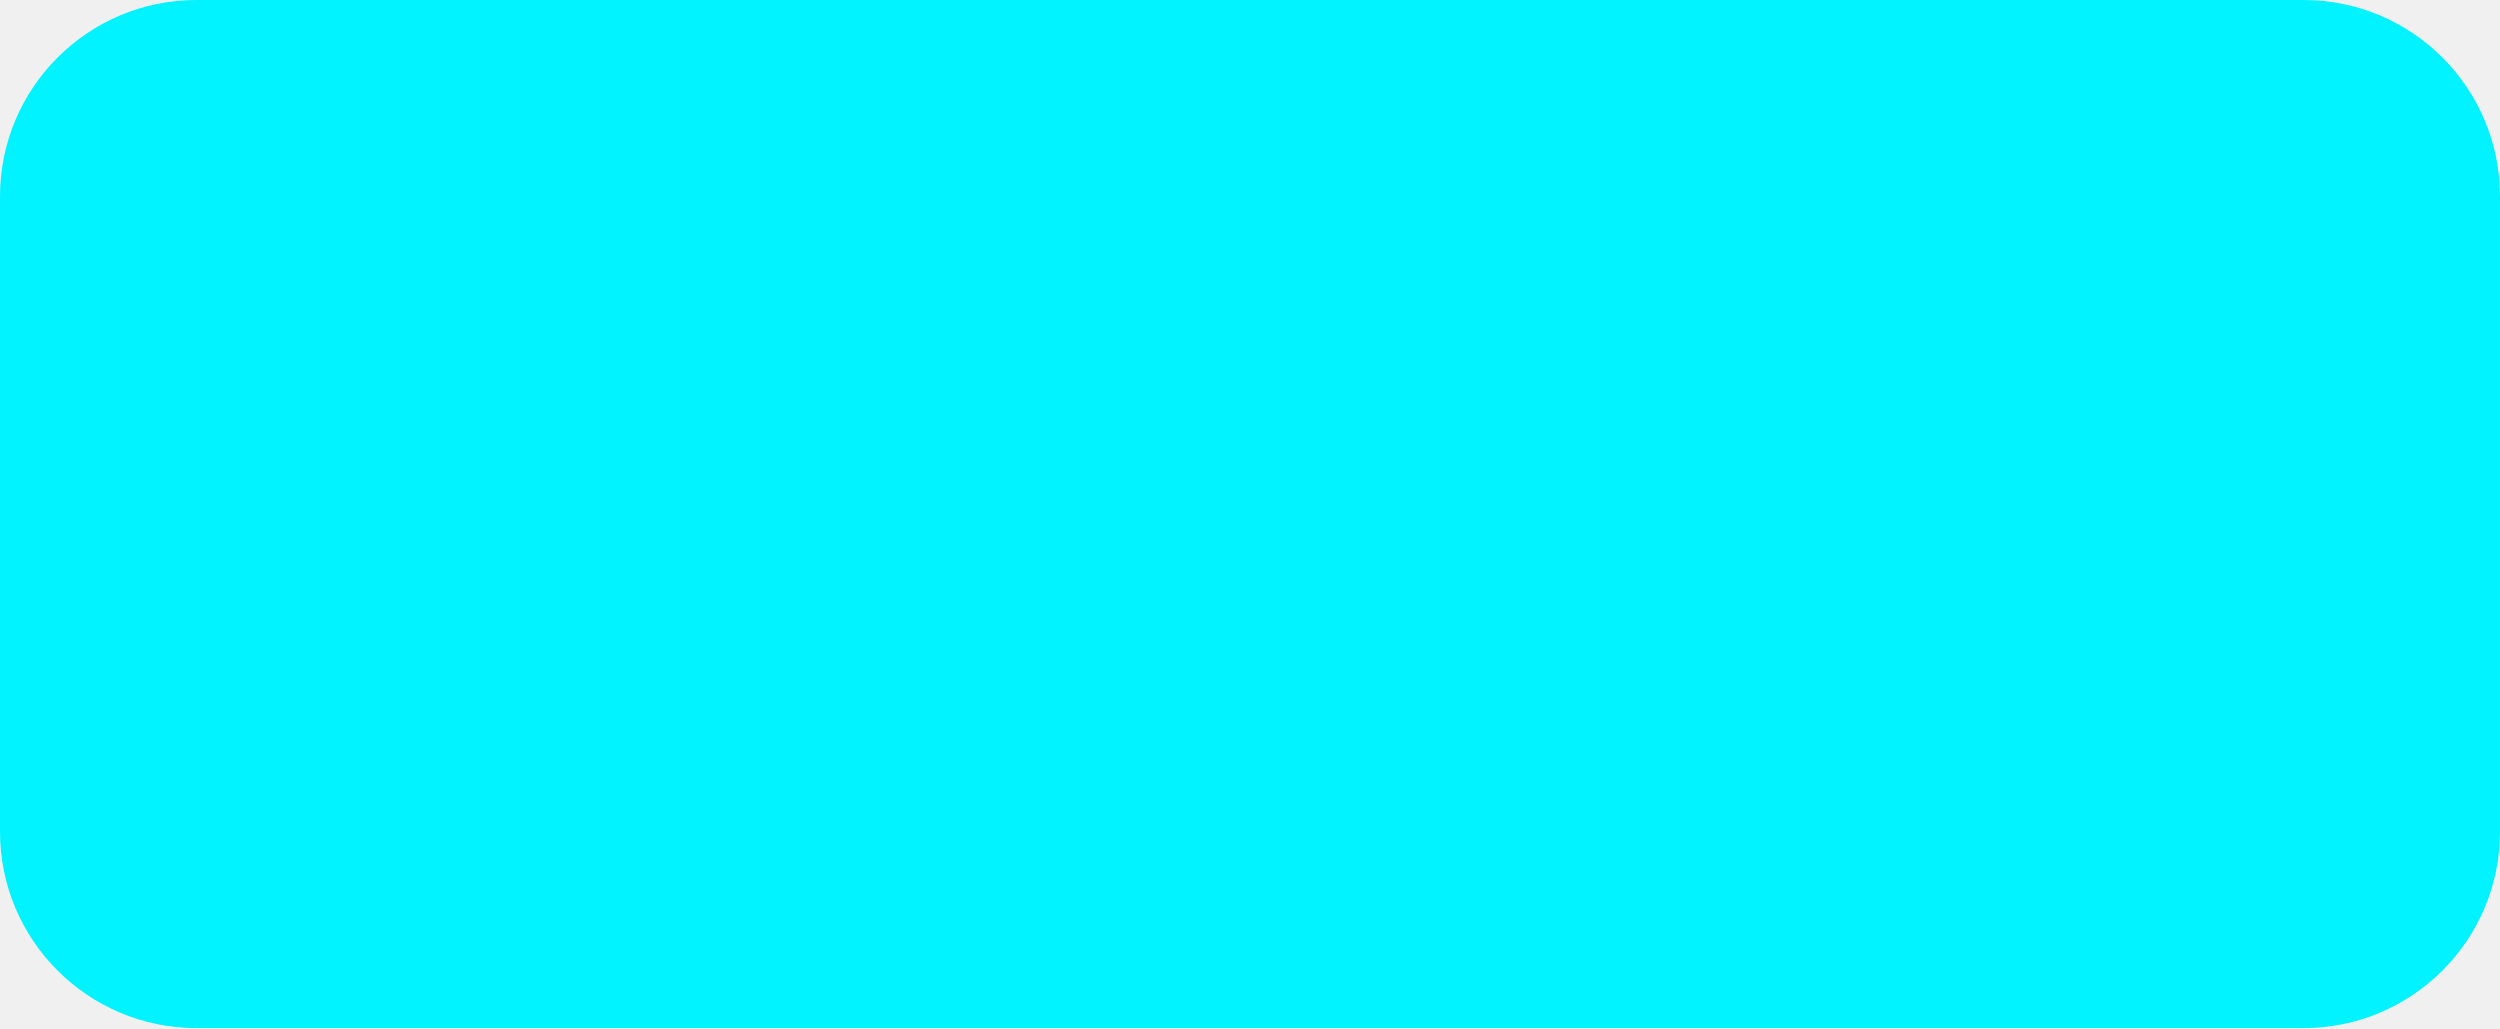
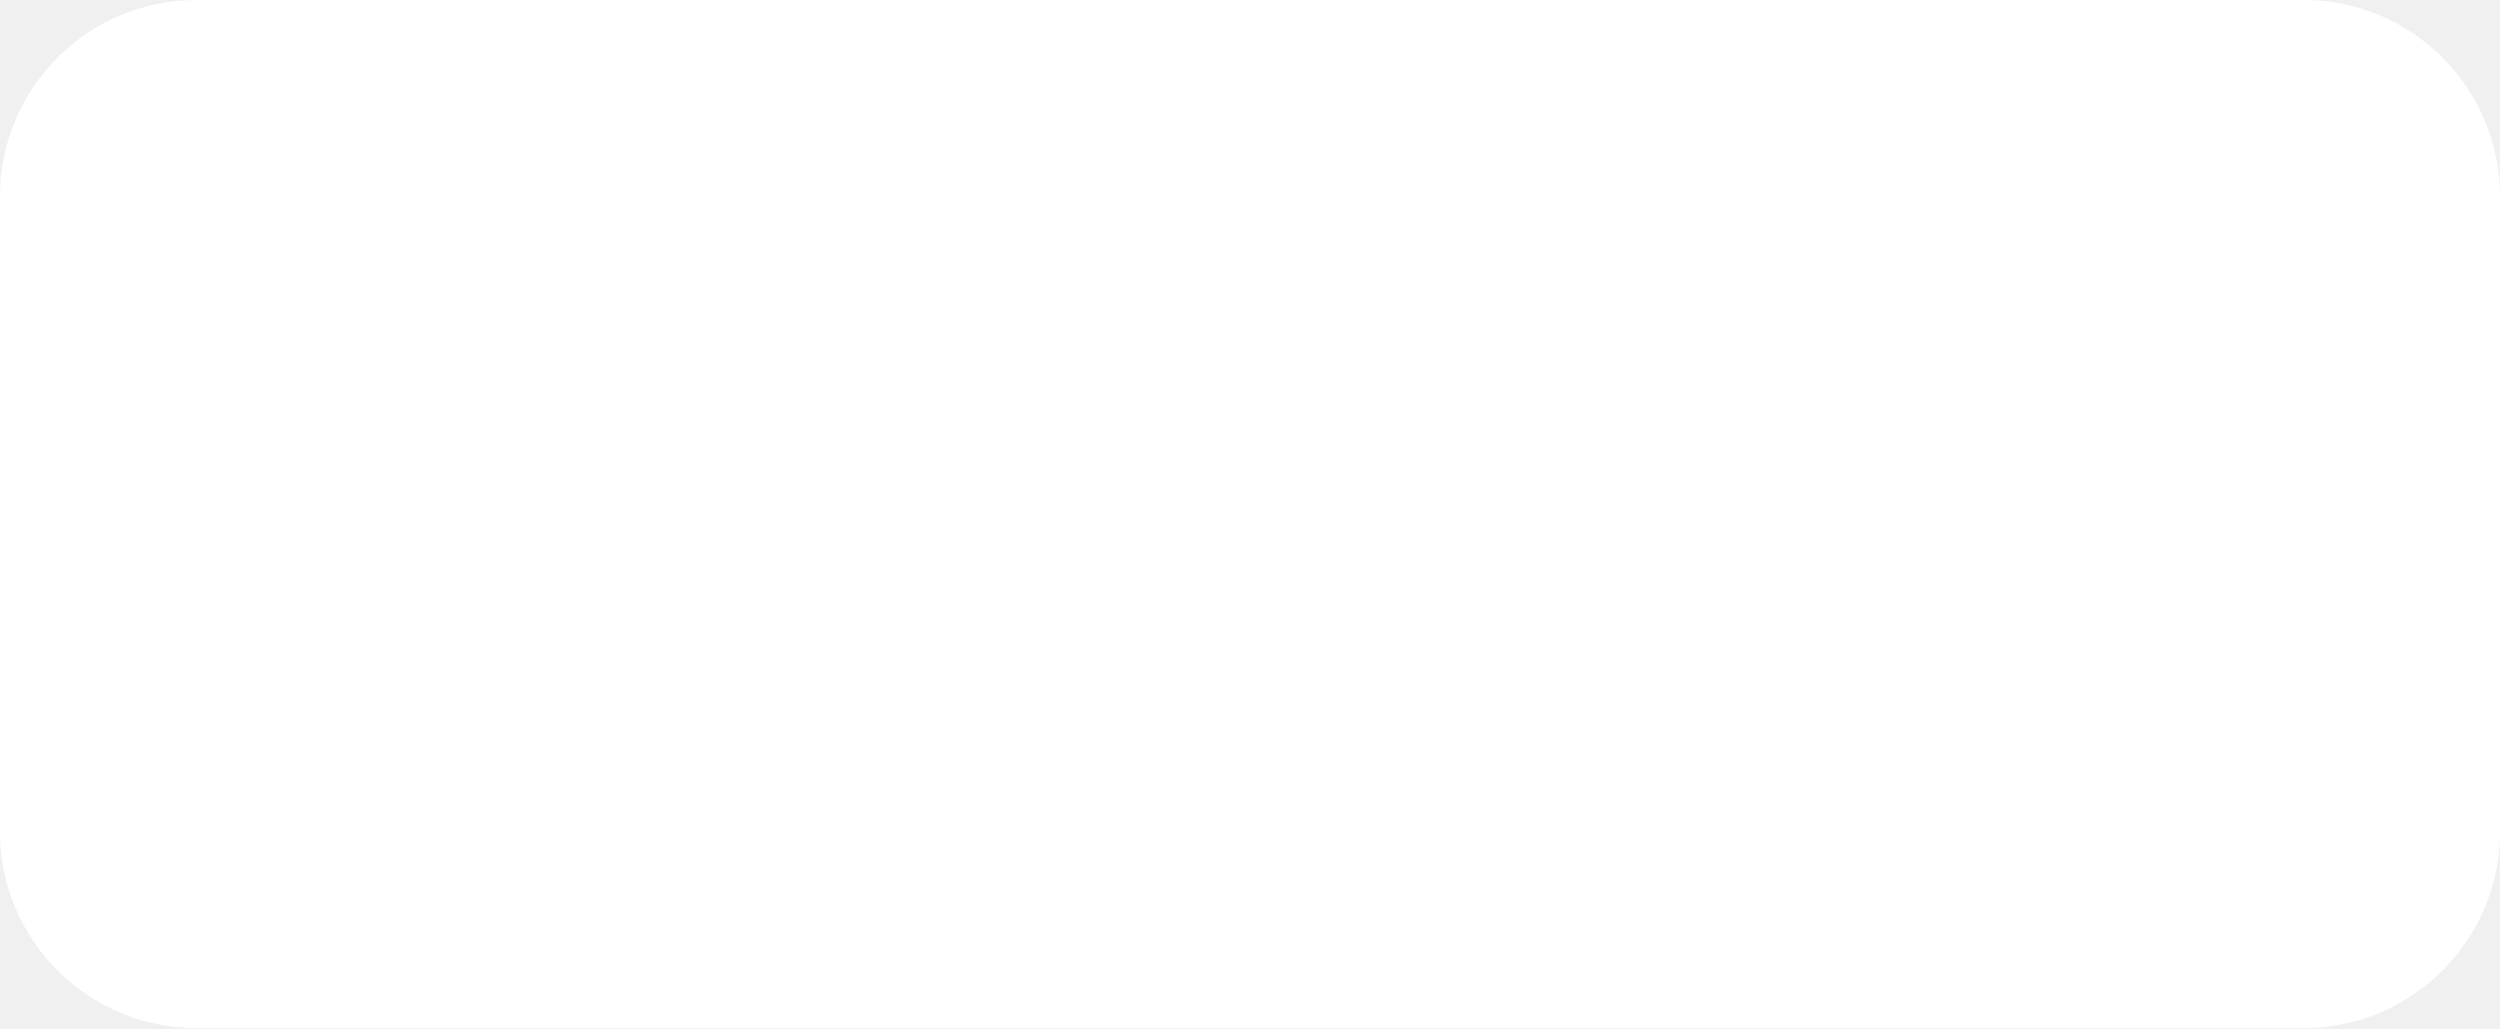
<svg xmlns="http://www.w3.org/2000/svg" id="Capa_1" data-name="Capa 1" viewBox="0 0 174.06 71.58">
  <defs>
    <style>
      .cls-1 {
-         fill: #00f3ff;
+         fill: #fff;
      }
    </style>
  </defs>
  <rect class="cls-1" width="174.06" height="71.58" rx="13.68" ry="13.68" />
</svg>
